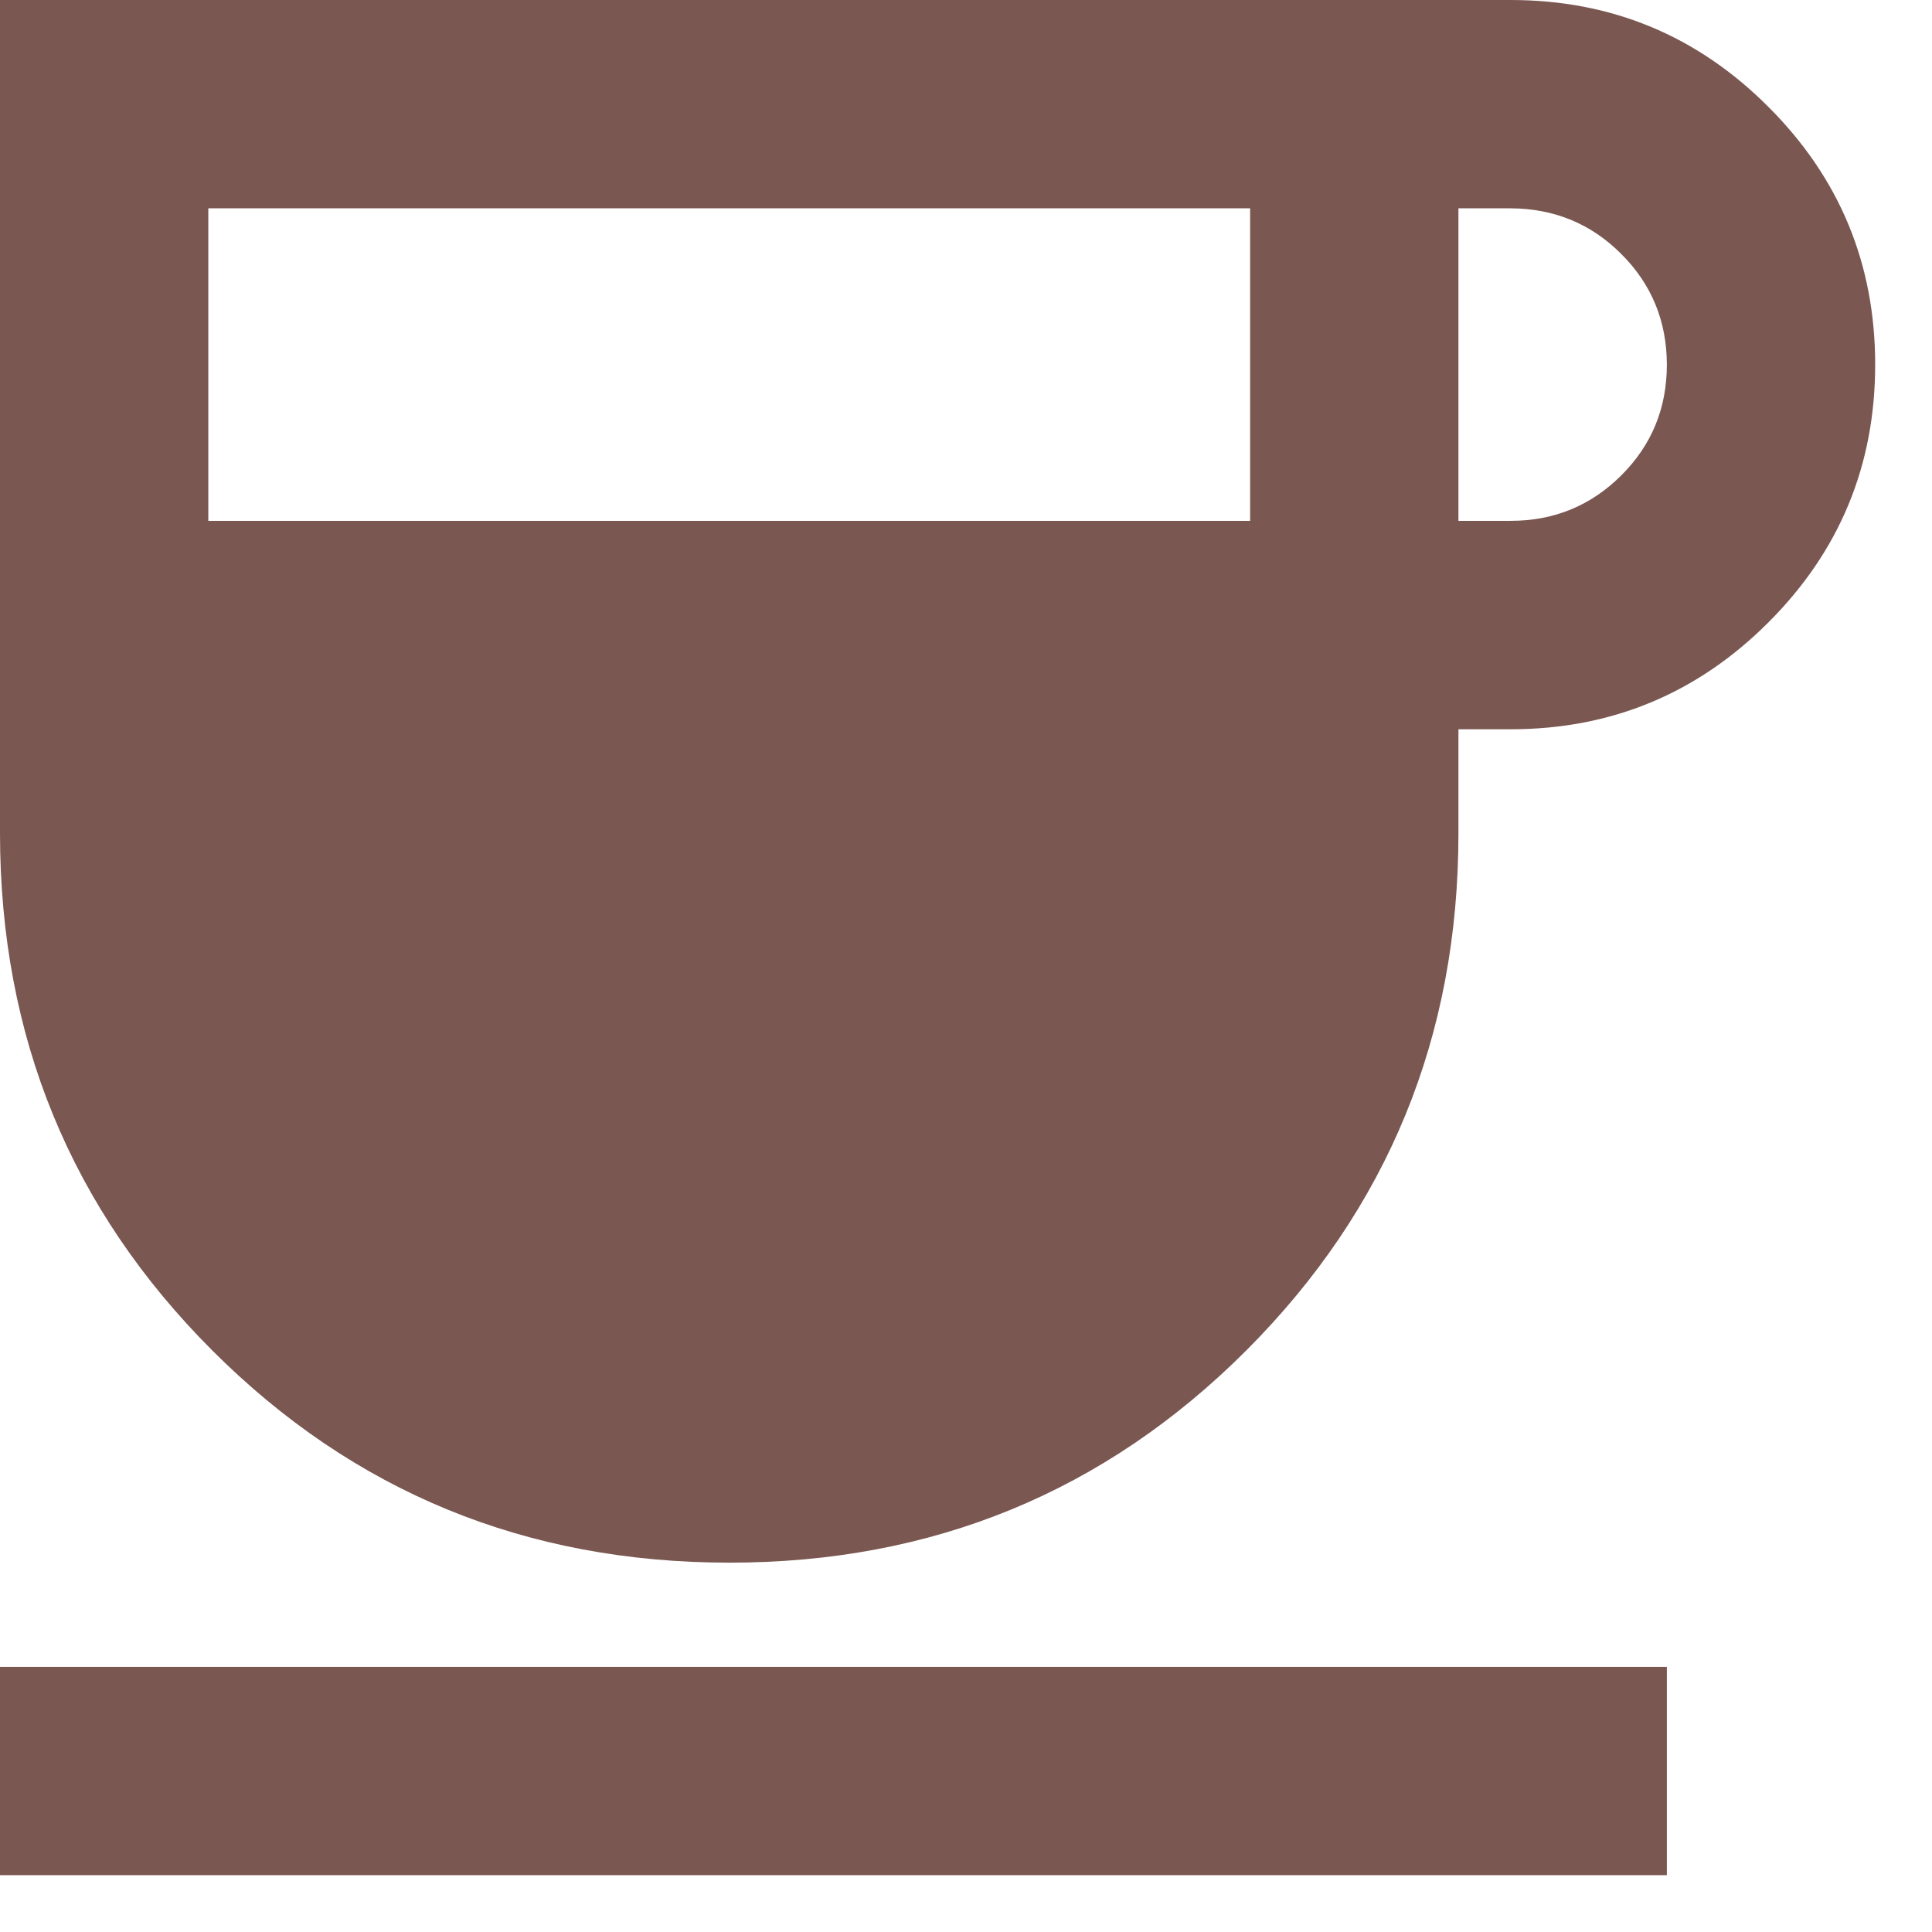
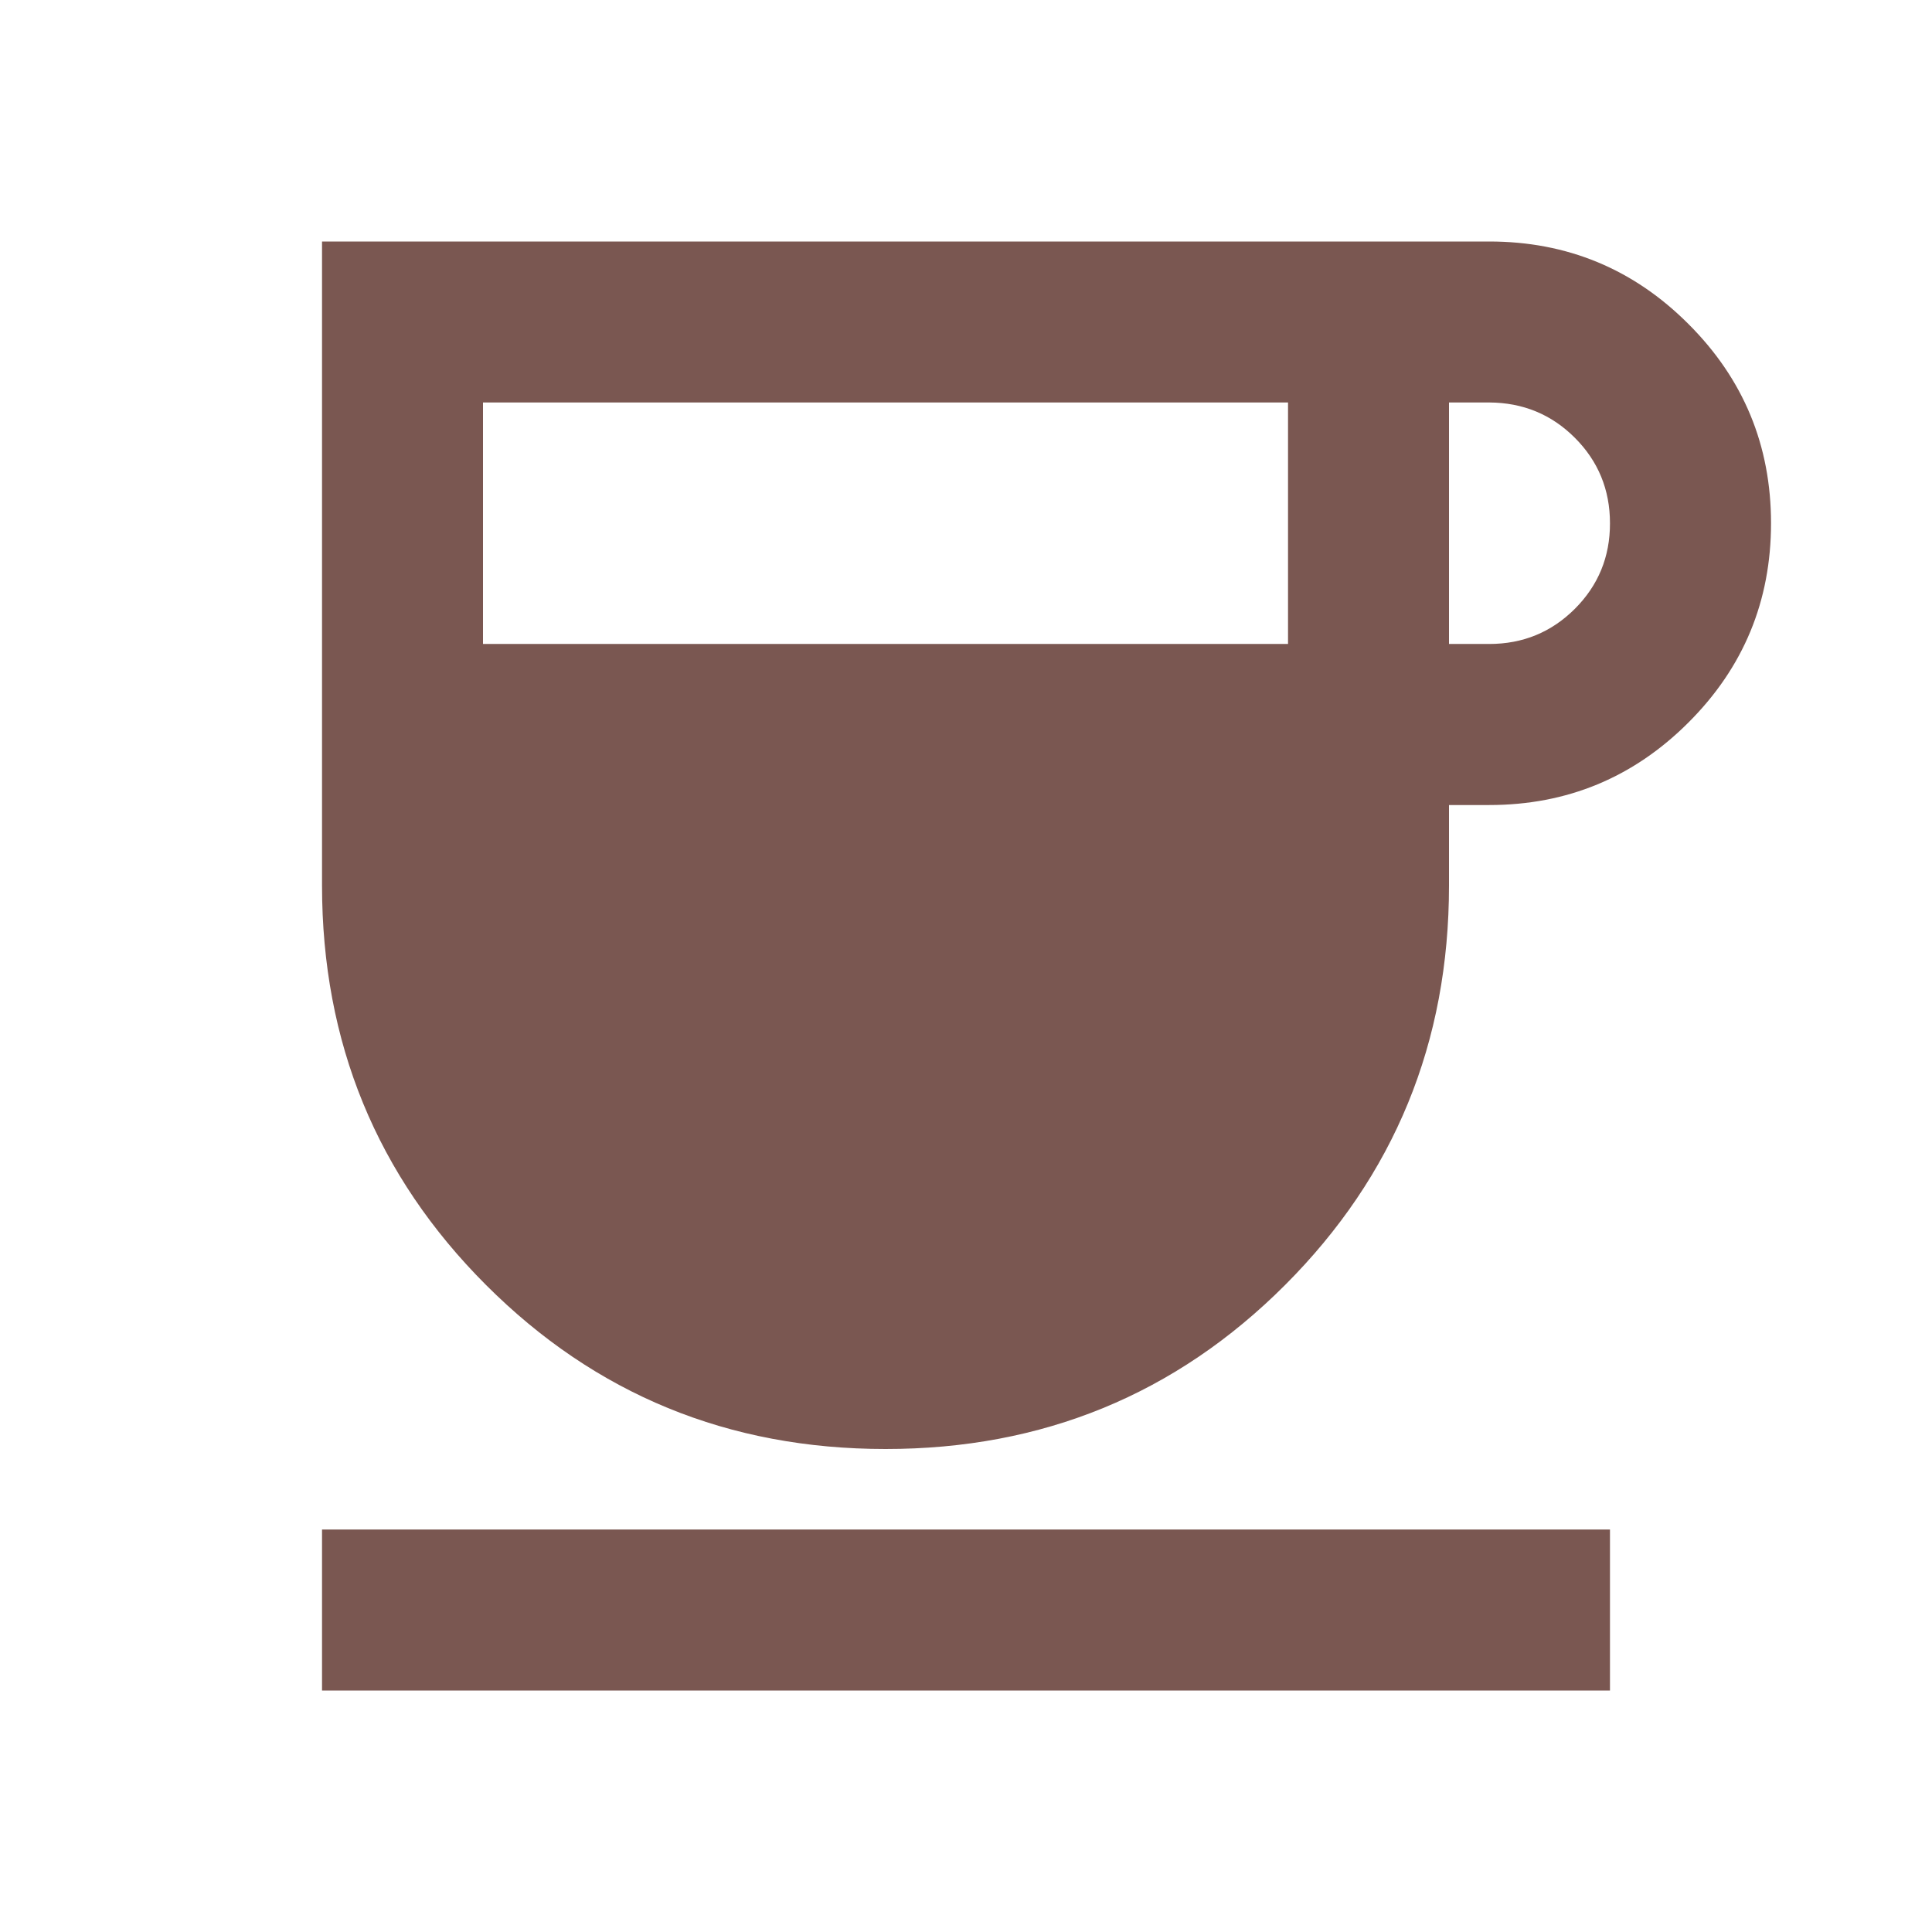
- <svg xmlns="http://www.w3.org/2000/svg" width="17" height="17" viewBox="0 0 17 17" fill="none">
-   <path d="M6.417 13.75C4.629 13.75 3.113 13.128 1.868 11.883C0.623 10.638 0.001 9.121 0 7.333V0H13.292C14.178 0 14.934 0.313 15.56 0.94C16.187 1.566 16.5 2.322 16.5 3.208C16.5 4.094 16.187 4.851 15.56 5.477C14.934 6.103 14.178 6.417 13.292 6.417H12.833V7.333C12.833 9.121 12.211 10.637 10.966 11.883C9.721 13.128 8.205 13.751 6.417 13.75ZM1.833 4.583H11V1.833H1.833V4.583ZM12.833 4.583H13.292C13.674 4.583 13.998 4.45 14.266 4.183C14.534 3.916 14.667 3.591 14.667 3.208C14.666 2.826 14.533 2.501 14.266 2.235C14 1.968 13.675 1.835 13.292 1.833H12.833V4.583ZM0 16.5V14.667H14.667V16.5H0Z" fill="#7A5751" />
+ <svg xmlns="http://www.w3.org/2000/svg" width="22" height="22" viewBox="0 0 22 22" fill="none">
+   <path d="M10.083 16.5C8.296 16.5 6.78 15.878 5.535 14.633C4.29 13.388 3.667 11.871 3.667 10.083V2.75H16.958C17.845 2.75 18.601 3.063 19.227 3.69C19.854 4.316 20.167 5.072 20.167 5.958C20.167 6.844 19.854 7.601 19.227 8.227C18.601 8.853 17.845 9.167 16.958 9.167H16.5V10.083C16.5 11.871 15.878 13.387 14.633 14.633C13.388 15.878 11.871 16.501 10.083 16.5ZM5.5 7.333H14.667V4.583H5.5V7.333ZM16.5 7.333H16.958C17.34 7.333 17.665 7.2 17.933 6.933C18.2 6.666 18.334 6.341 18.333 5.958C18.333 5.576 18.199 5.251 17.933 4.985C17.666 4.718 17.341 4.585 16.958 4.583H16.5V7.333ZM3.667 19.25V17.417H18.333V19.25H3.667Z" fill="#7A5751" />
</svg>
